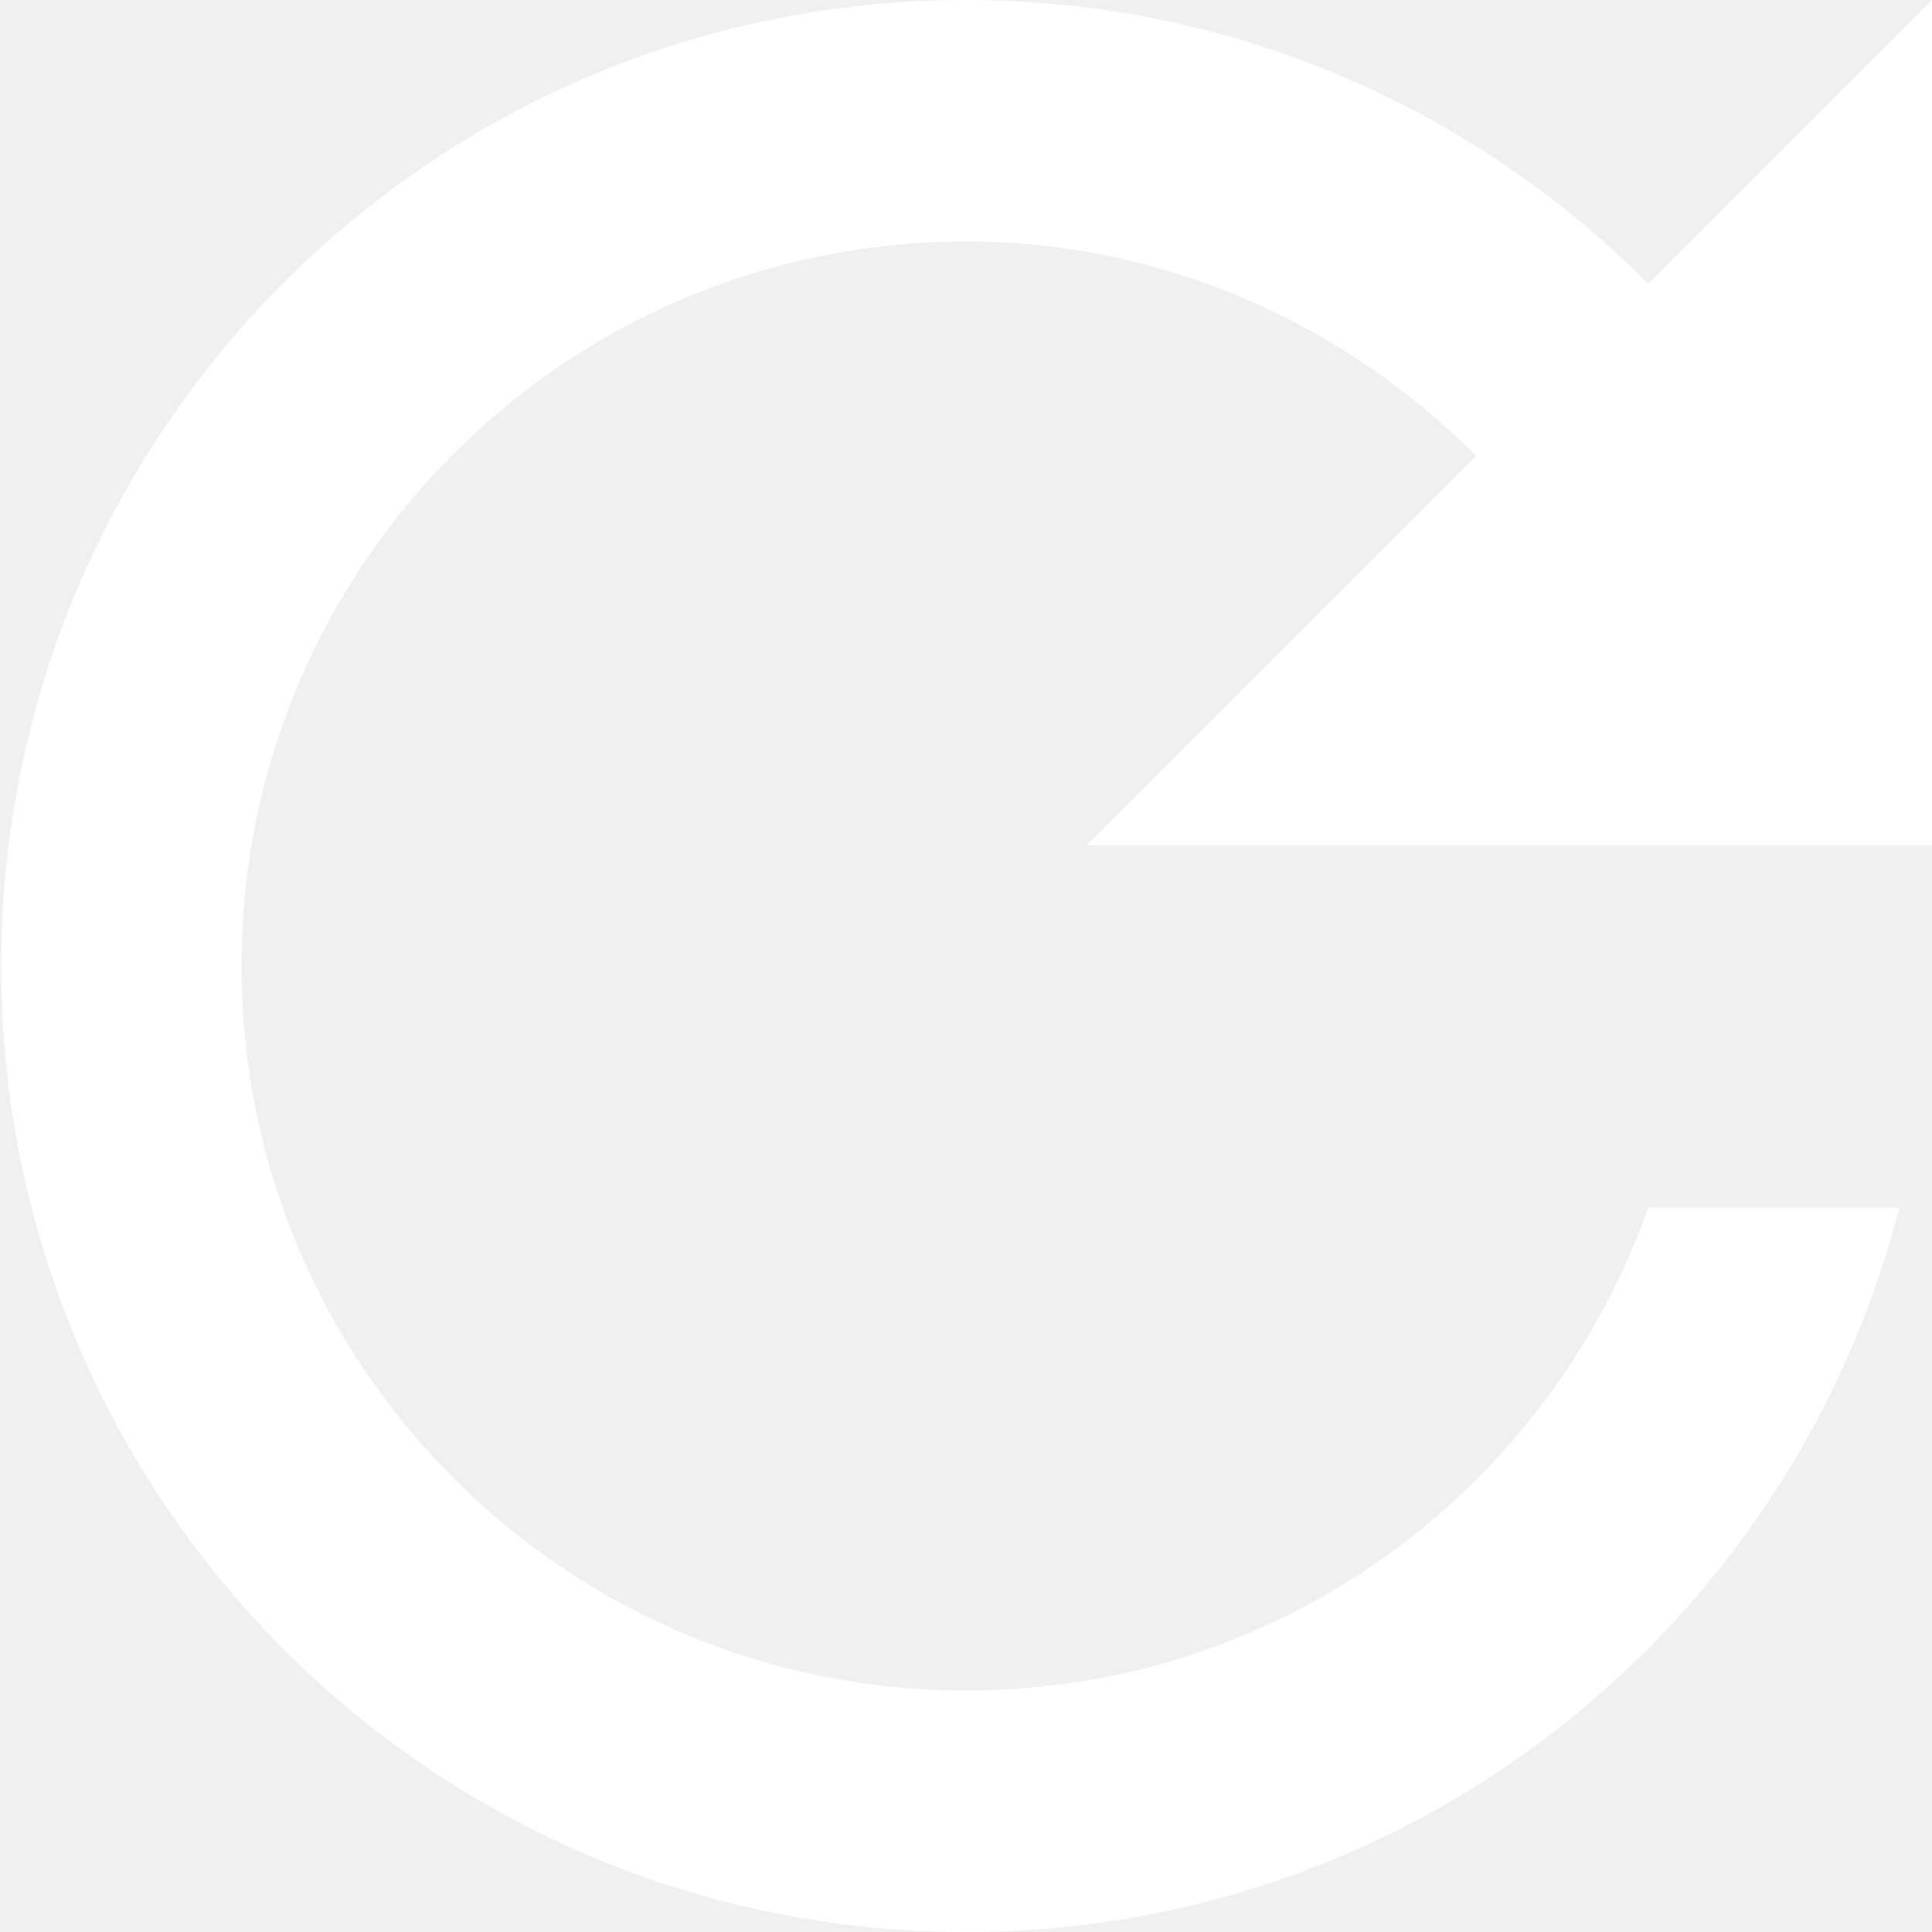
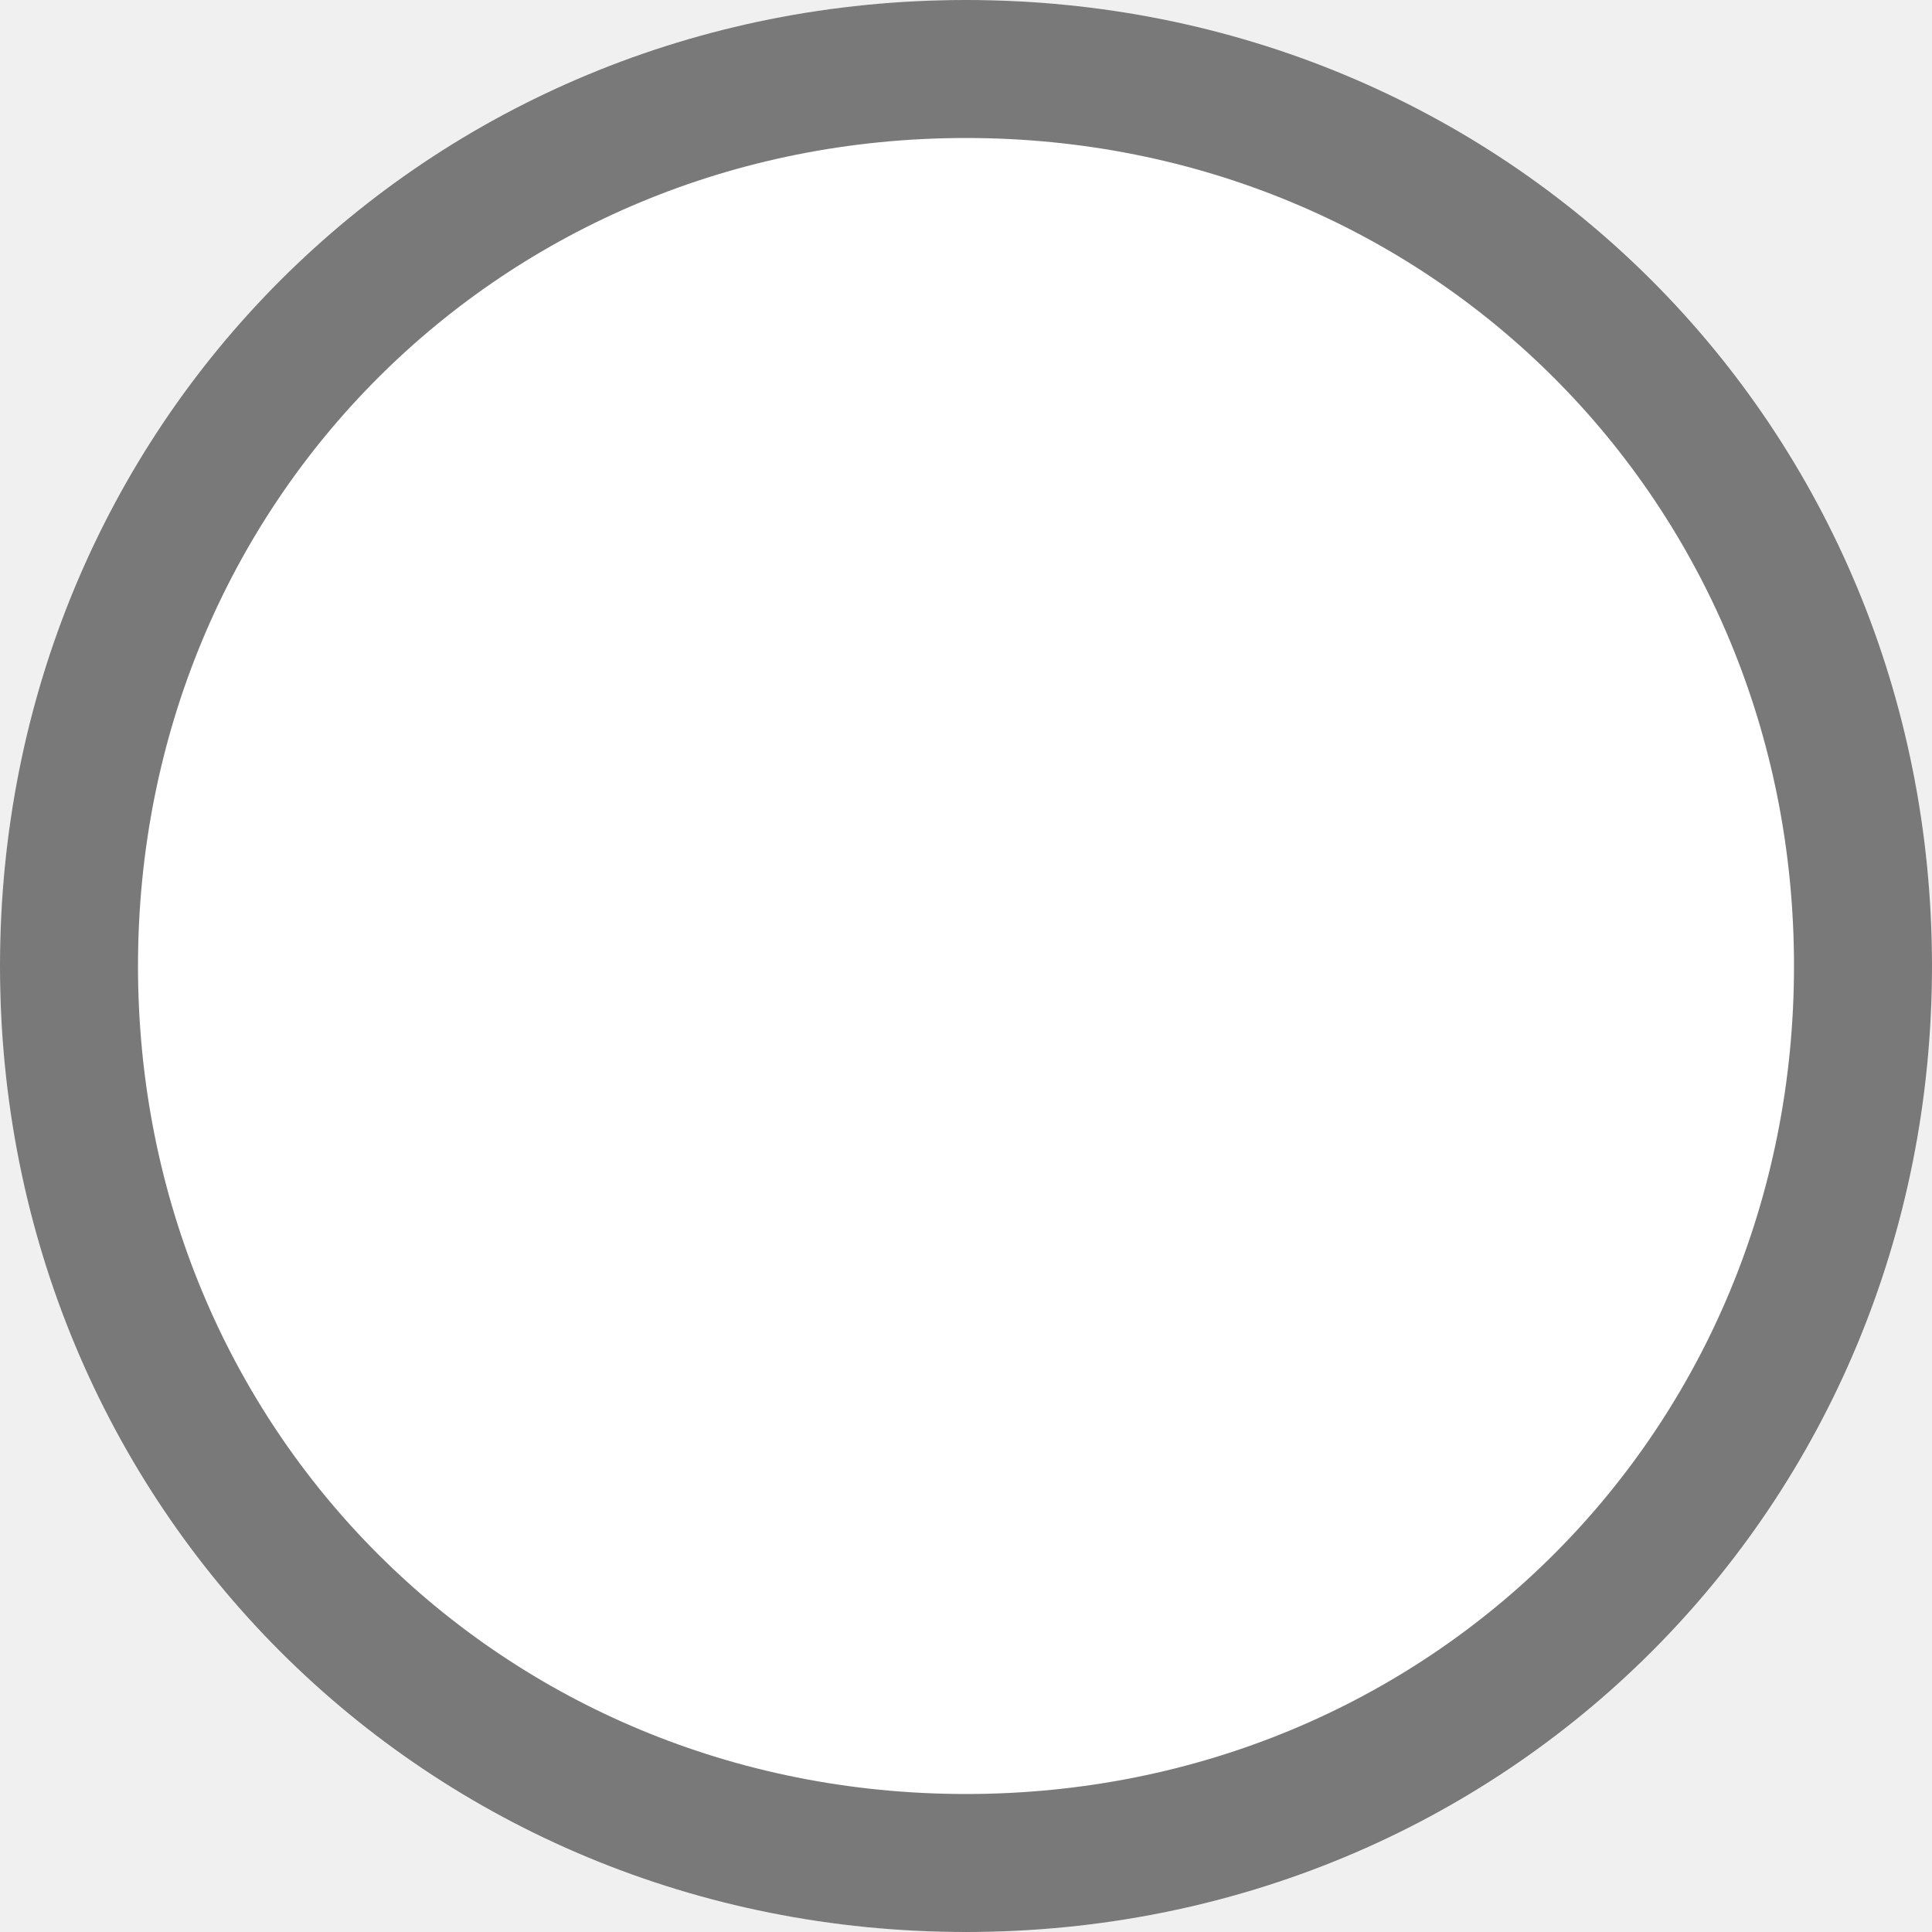
- <svg xmlns="http://www.w3.org/2000/svg" version="1.1" width="13px" height="13px">
-   <g transform="matrix(1 0 0 1 -826 -619 )">
-     <path d="M 13 0  L 11.091 1.909  C 9.917 0.731  8.296 0  6.5 0  C 2.909 0  0.008 2.909  0.008 6.5  C 0.008 10.091  2.909 13  6.5 13  C 9.527 13  12.062 10.928  12.781 8.125  L 11.091 8.125  C 10.42 10.018  8.625 11.375  6.5 11.375  C 3.807 11.375  1.625 9.193  1.625 6.5  C 1.625 3.807  3.807 1.625  6.5 1.625  C 7.845 1.625  9.051 2.186  9.933 3.067  L 7.312 5.688  L 13 5.688  L 13 0  Z " fill-rule="nonzero" fill="#ffffff" stroke="none" transform="matrix(1 0 0 1 826 619 )" />
-   </g>
+ <svg xmlns="http://www.w3.org/2000/svg" version="1.1" width="14px" height="14px" viewBox="879 3184  14 14">
+   <path d="M 886 3184  C 889.92 3184  893 3187.08  893 3191  C 893 3194.92  889.92 3198  886 3198  C 882.08 3198  879 3194.92  879 3191  C 879 3187.08  882.08 3184  886 3184  Z " fill-rule="nonzero" fill="#ffffff" stroke="none" />
+   <path d="M 886 3184.5  C 889.64 3184.5  892.5 3187.36  892.5 3191  C 892.5 3194.64  889.64 3197.5  886 3197.5  C 882.36 3197.5  879.5 3194.64  879.5 3191  C 879.5 3187.36  882.36 3184.5  886 3184.5  Z " stroke-width="1" stroke="#797979" fill="none" />
</svg>
